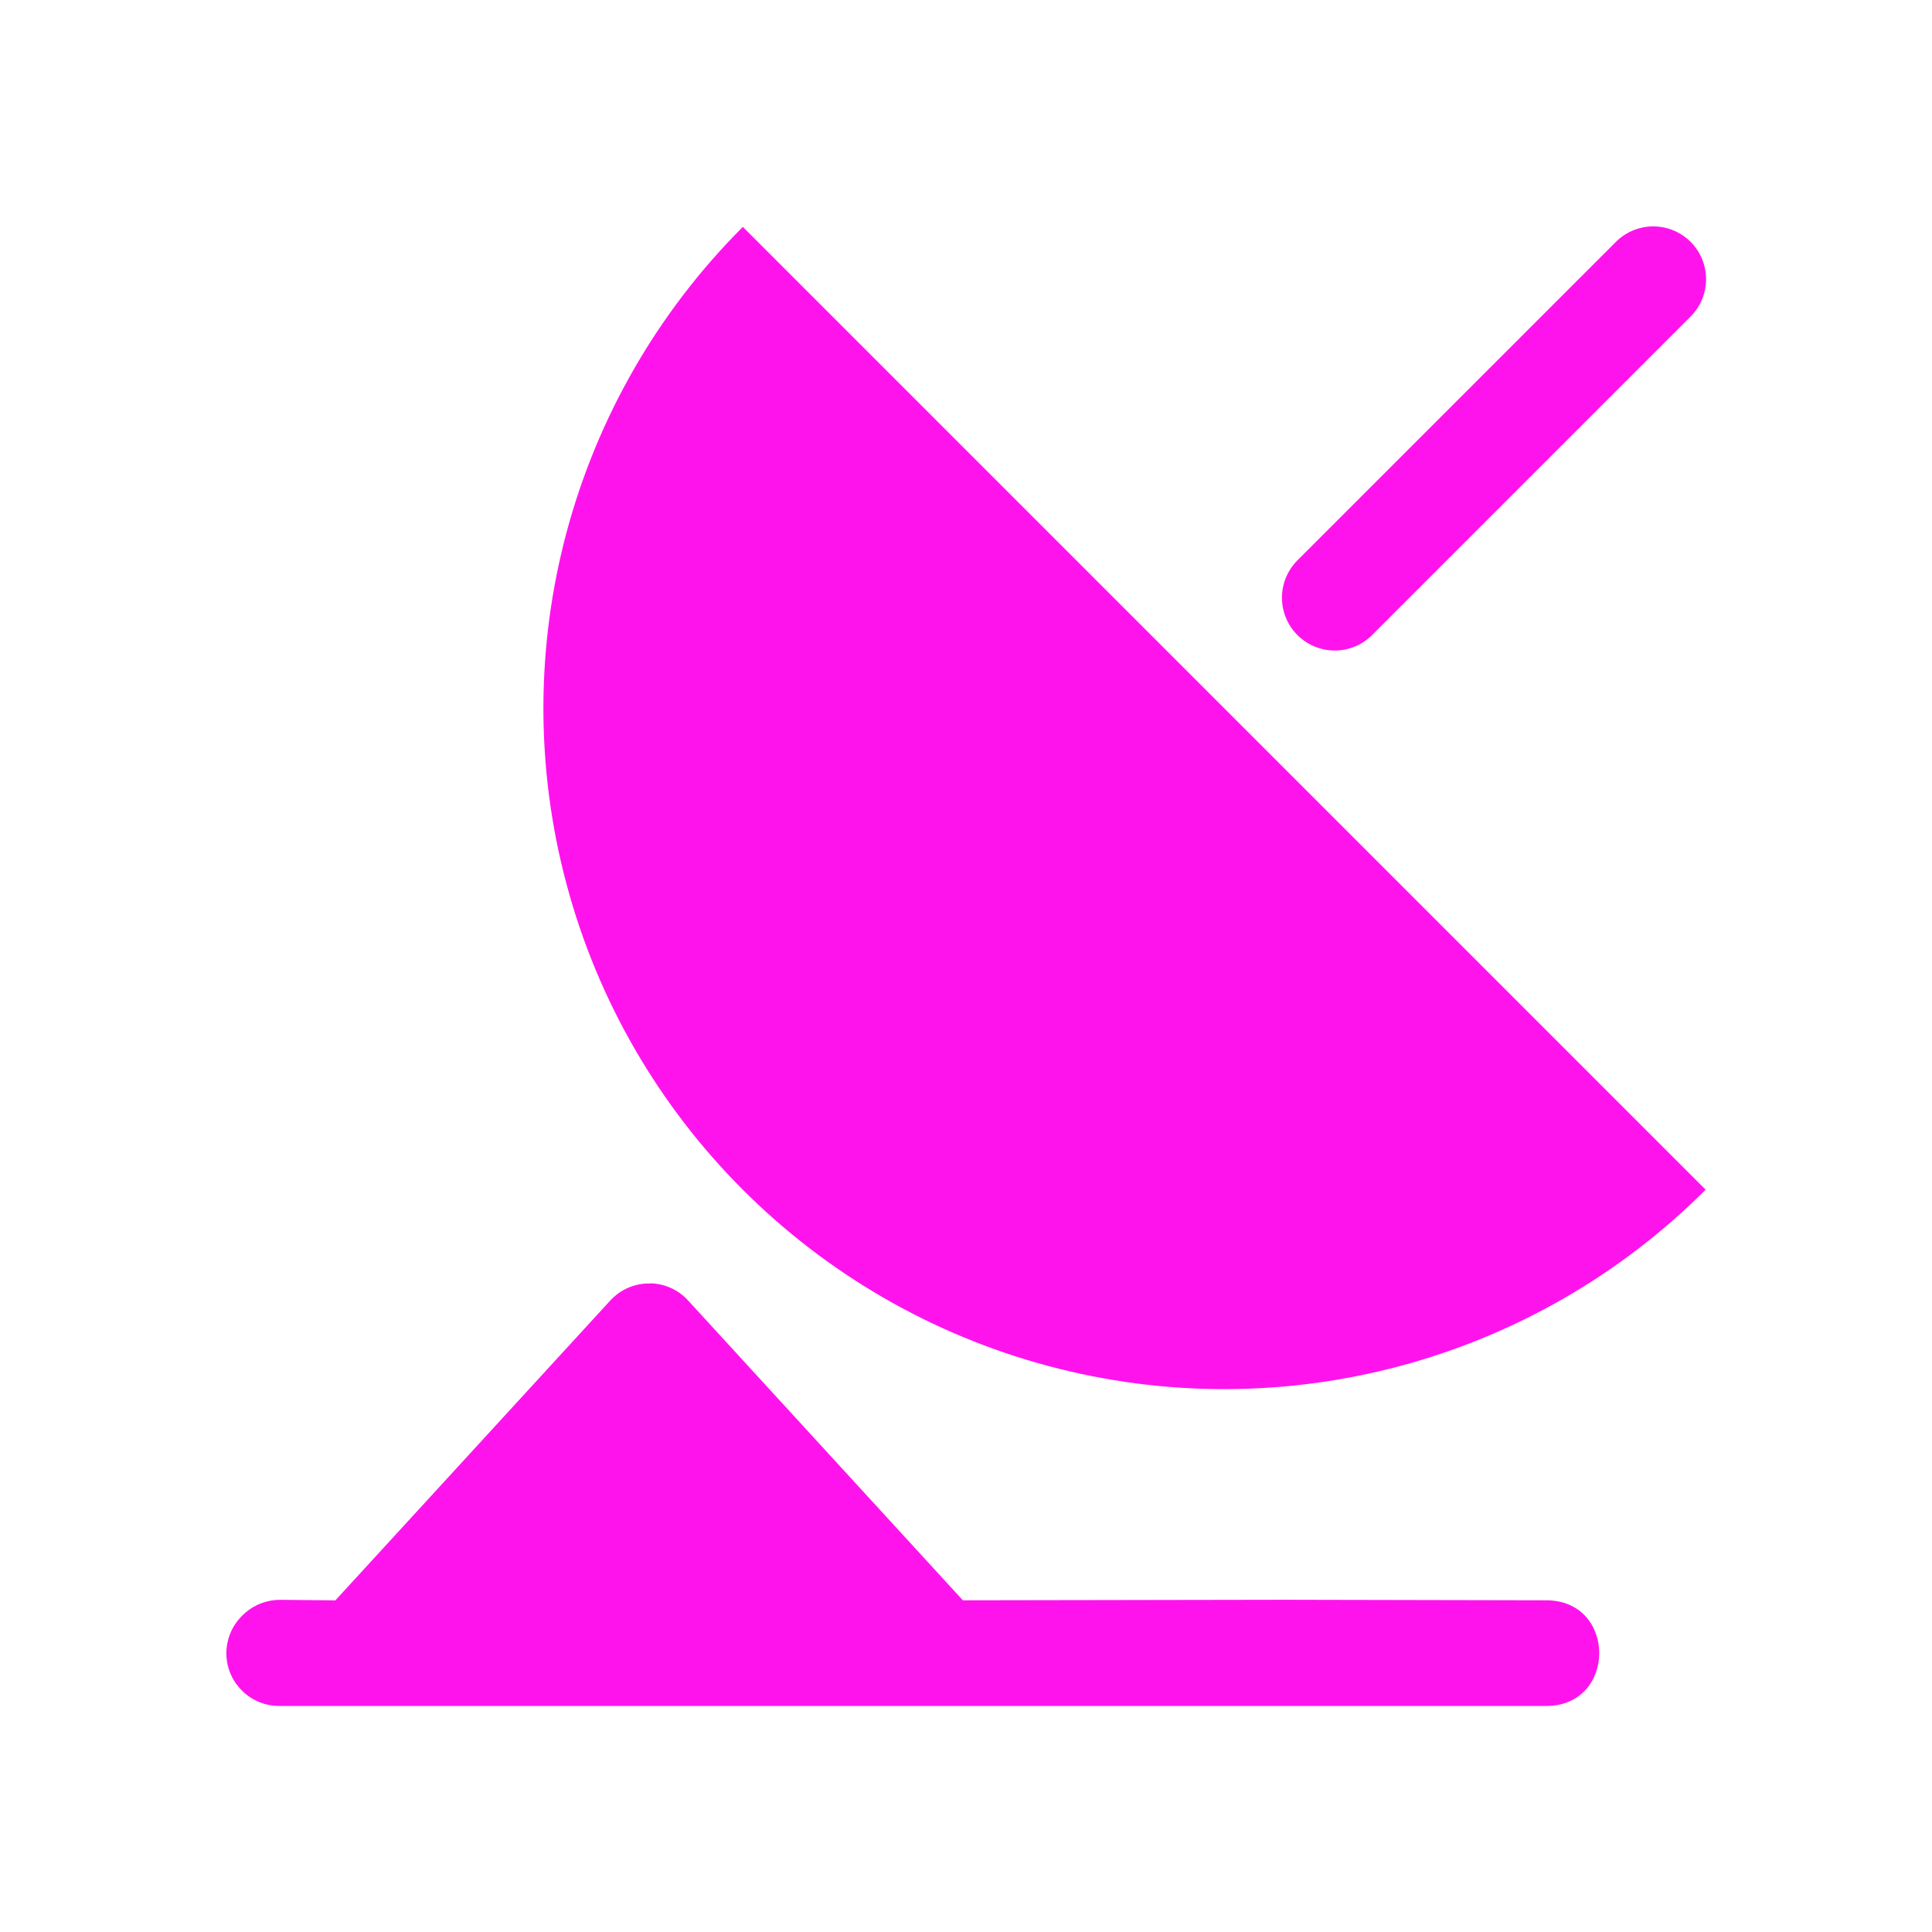
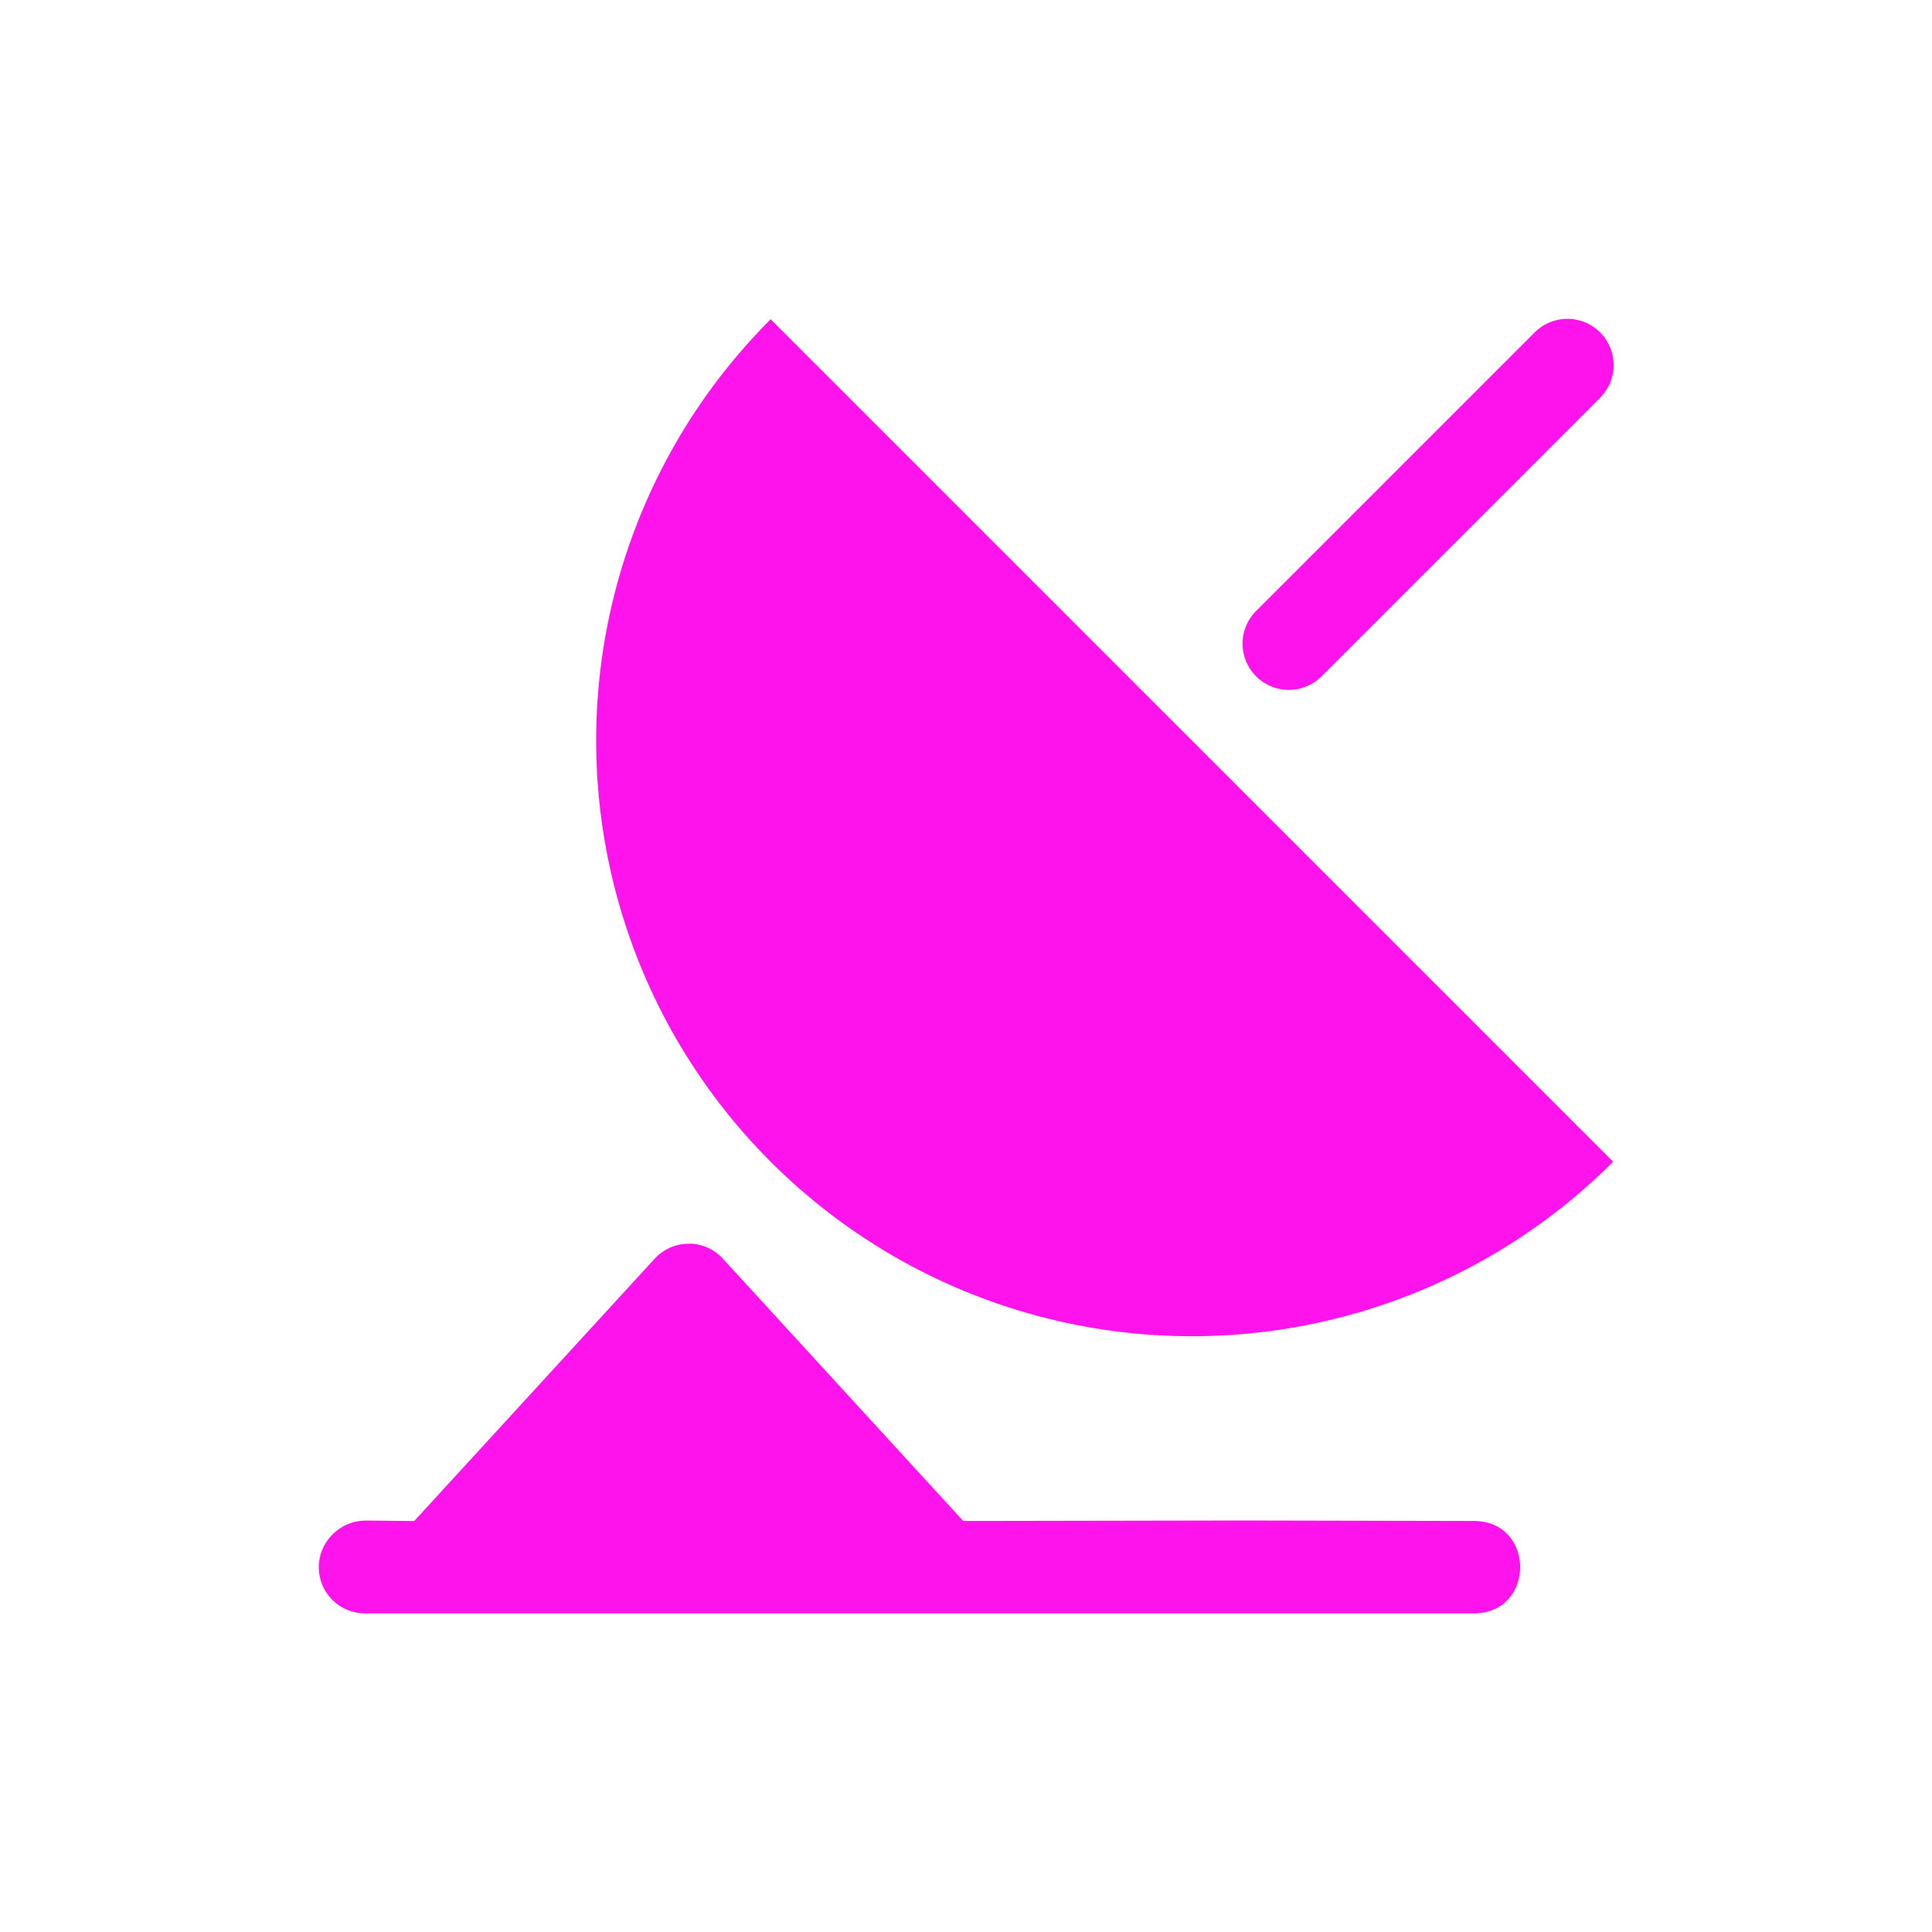
<svg xmlns="http://www.w3.org/2000/svg" height="32" width="32" version="1.1" viewBox="0 0 32 32" id="svg2">
  <defs id="defs10" />
-   <path id="path6" d="m 27.358,3.75 a 0.875,0.875 0 0 0 -0.602,0.265 l -5.25,5.25 a 0.875,0.875 0 1 0 1.237,1.237 l 5.25,-5.25 a 0.875,0.875 0 0 0 -0.636,-1.502 z M 10.776,21.259 c -0.254,-0.009 -0.498,0.096 -0.67,0.284 L 5.555,26.507 4.641,26.498 c -0.213,0 -0.419,0.075 -0.579,0.215 -0.016,0.014 -0.032,0.028 -0.048,0.043 l -0.009,0.011 c -0.173,0.173 -0.265,0.41 -0.255,0.655 0.022,0.467 0.407,0.834 0.875,0.834 l 1.307,0 9.605,0 0.027,0 10.059,0 0.002,0 c 1.15,-0.015 1.152,-1.733 0.002,-1.75 l -0.002,0 -4.373,-0.009 -0.003,0 -5.301,0.009 -4.551,-4.966 C 11.237,21.365 11.013,21.262 10.777,21.256 z M 28.251,19.705 A 11.276,11.276 0 0 1 17.359,22.624 11.276,11.276 0 0 1 9.385,14.65 11.276,11.276 0 0 1 12.304,3.758" style="text-indent:0;text-decoration:none;text-transform:none;block-progression:tb;color:#000000;fill:#ff13ed;fill-opacity:1" />
+   <path id="path6" d="M 25.939,5.281 A 0.766,0.766 0 0 0 25.412,5.513 l -4.594,4.594 a 0.766,0.766 0 1 0 1.083,1.083 l 4.594,-4.594 A 0.766,0.766 0 0 0 25.939,5.281 z M 11.429,20.601 c -0.222,-0.008 -0.436,0.084 -0.586,0.248 l -3.982,4.344 -0.8,-0.008 c -0.186,0 -0.366,0.066 -0.507,0.188 -0.014,0.012 -0.028,0.025 -0.042,0.038 l -0.008,0.009 c -0.151,0.151 -0.232,0.359 -0.223,0.573 0.019,0.409 0.356,0.73 0.766,0.73 l 1.144,0 8.404,0 0.024,0 8.802,0 0.002,0 c 1.007,-0.013 1.008,-1.516 0.002,-1.531 l -0.002,0 -3.827,-0.008 -0.003,0 -4.639,0.008 -3.982,-4.346 c -0.14,-0.153 -0.336,-0.242 -0.543,-0.248 z m 15.29,-1.359 a 9.867,9.867 0 0 1 -9.531,2.554 9.867,9.867 0 0 1 -6.977,-6.977 9.867,9.867 0 0 1 2.554,-9.531" style="text-indent:0;text-decoration:none;text-transform:none;block-progression:tb;color:#000000;fill:#ff13ed;fill-opacity:1" />
</svg>
